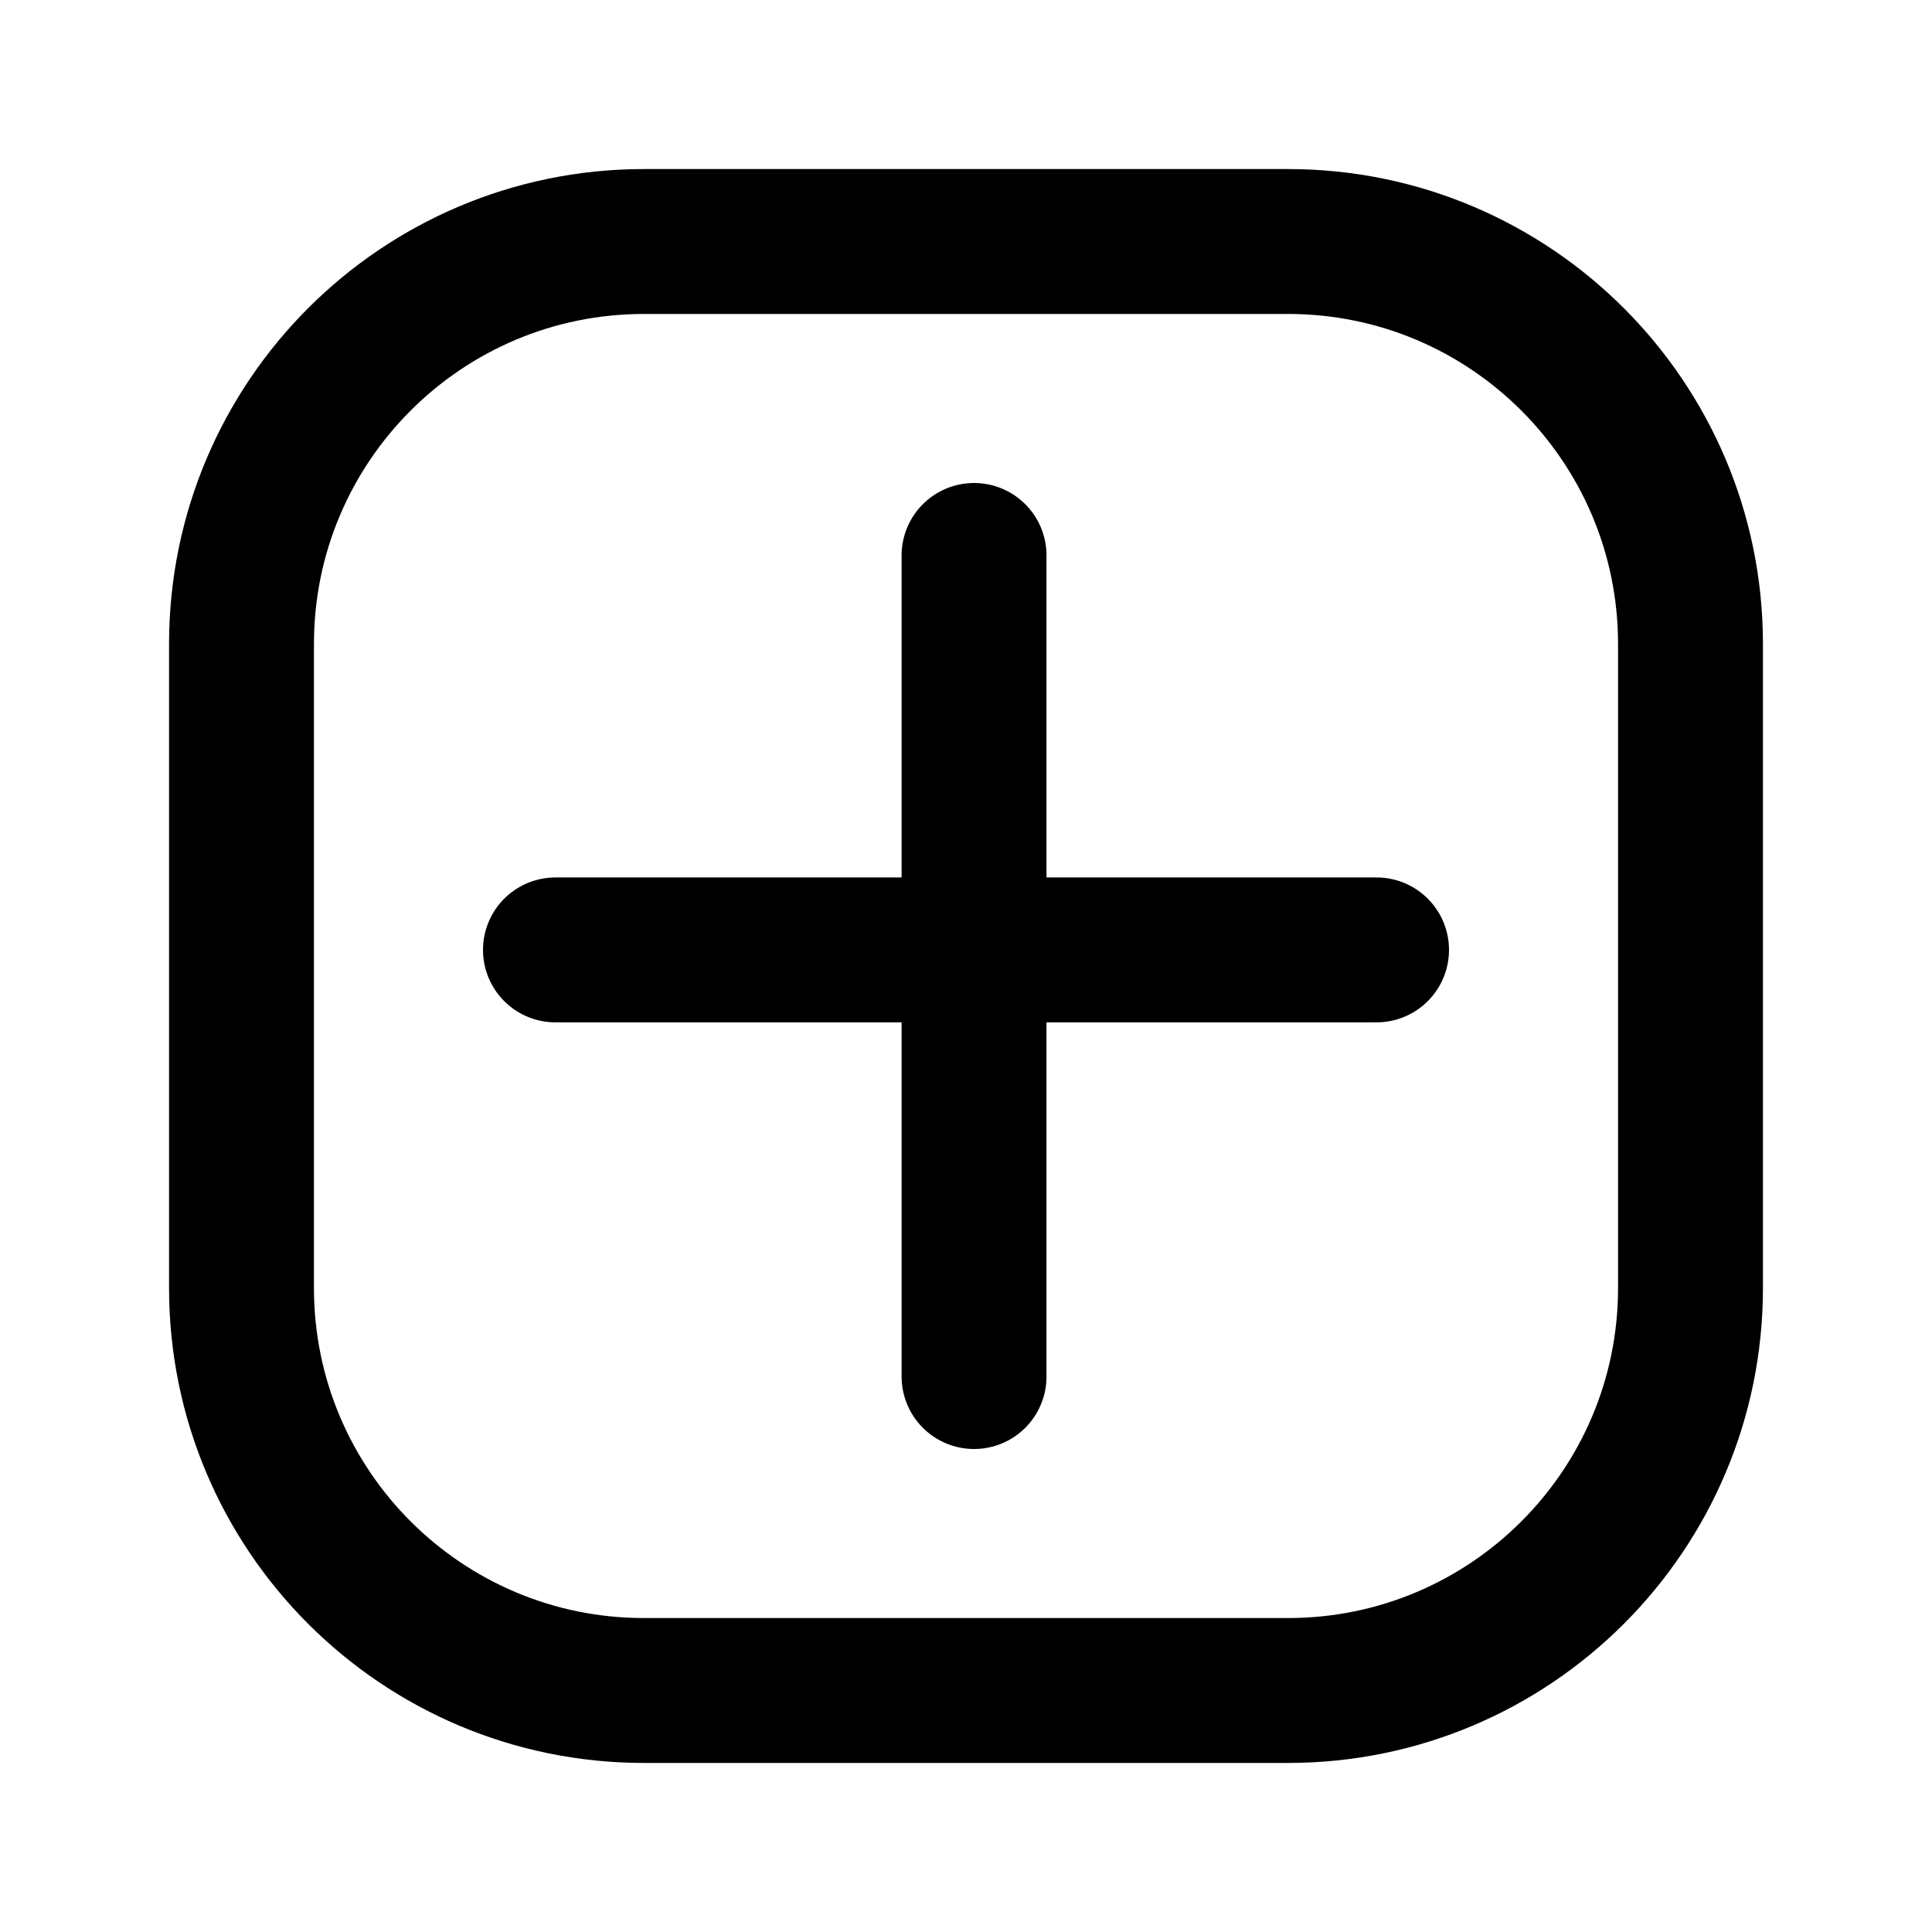
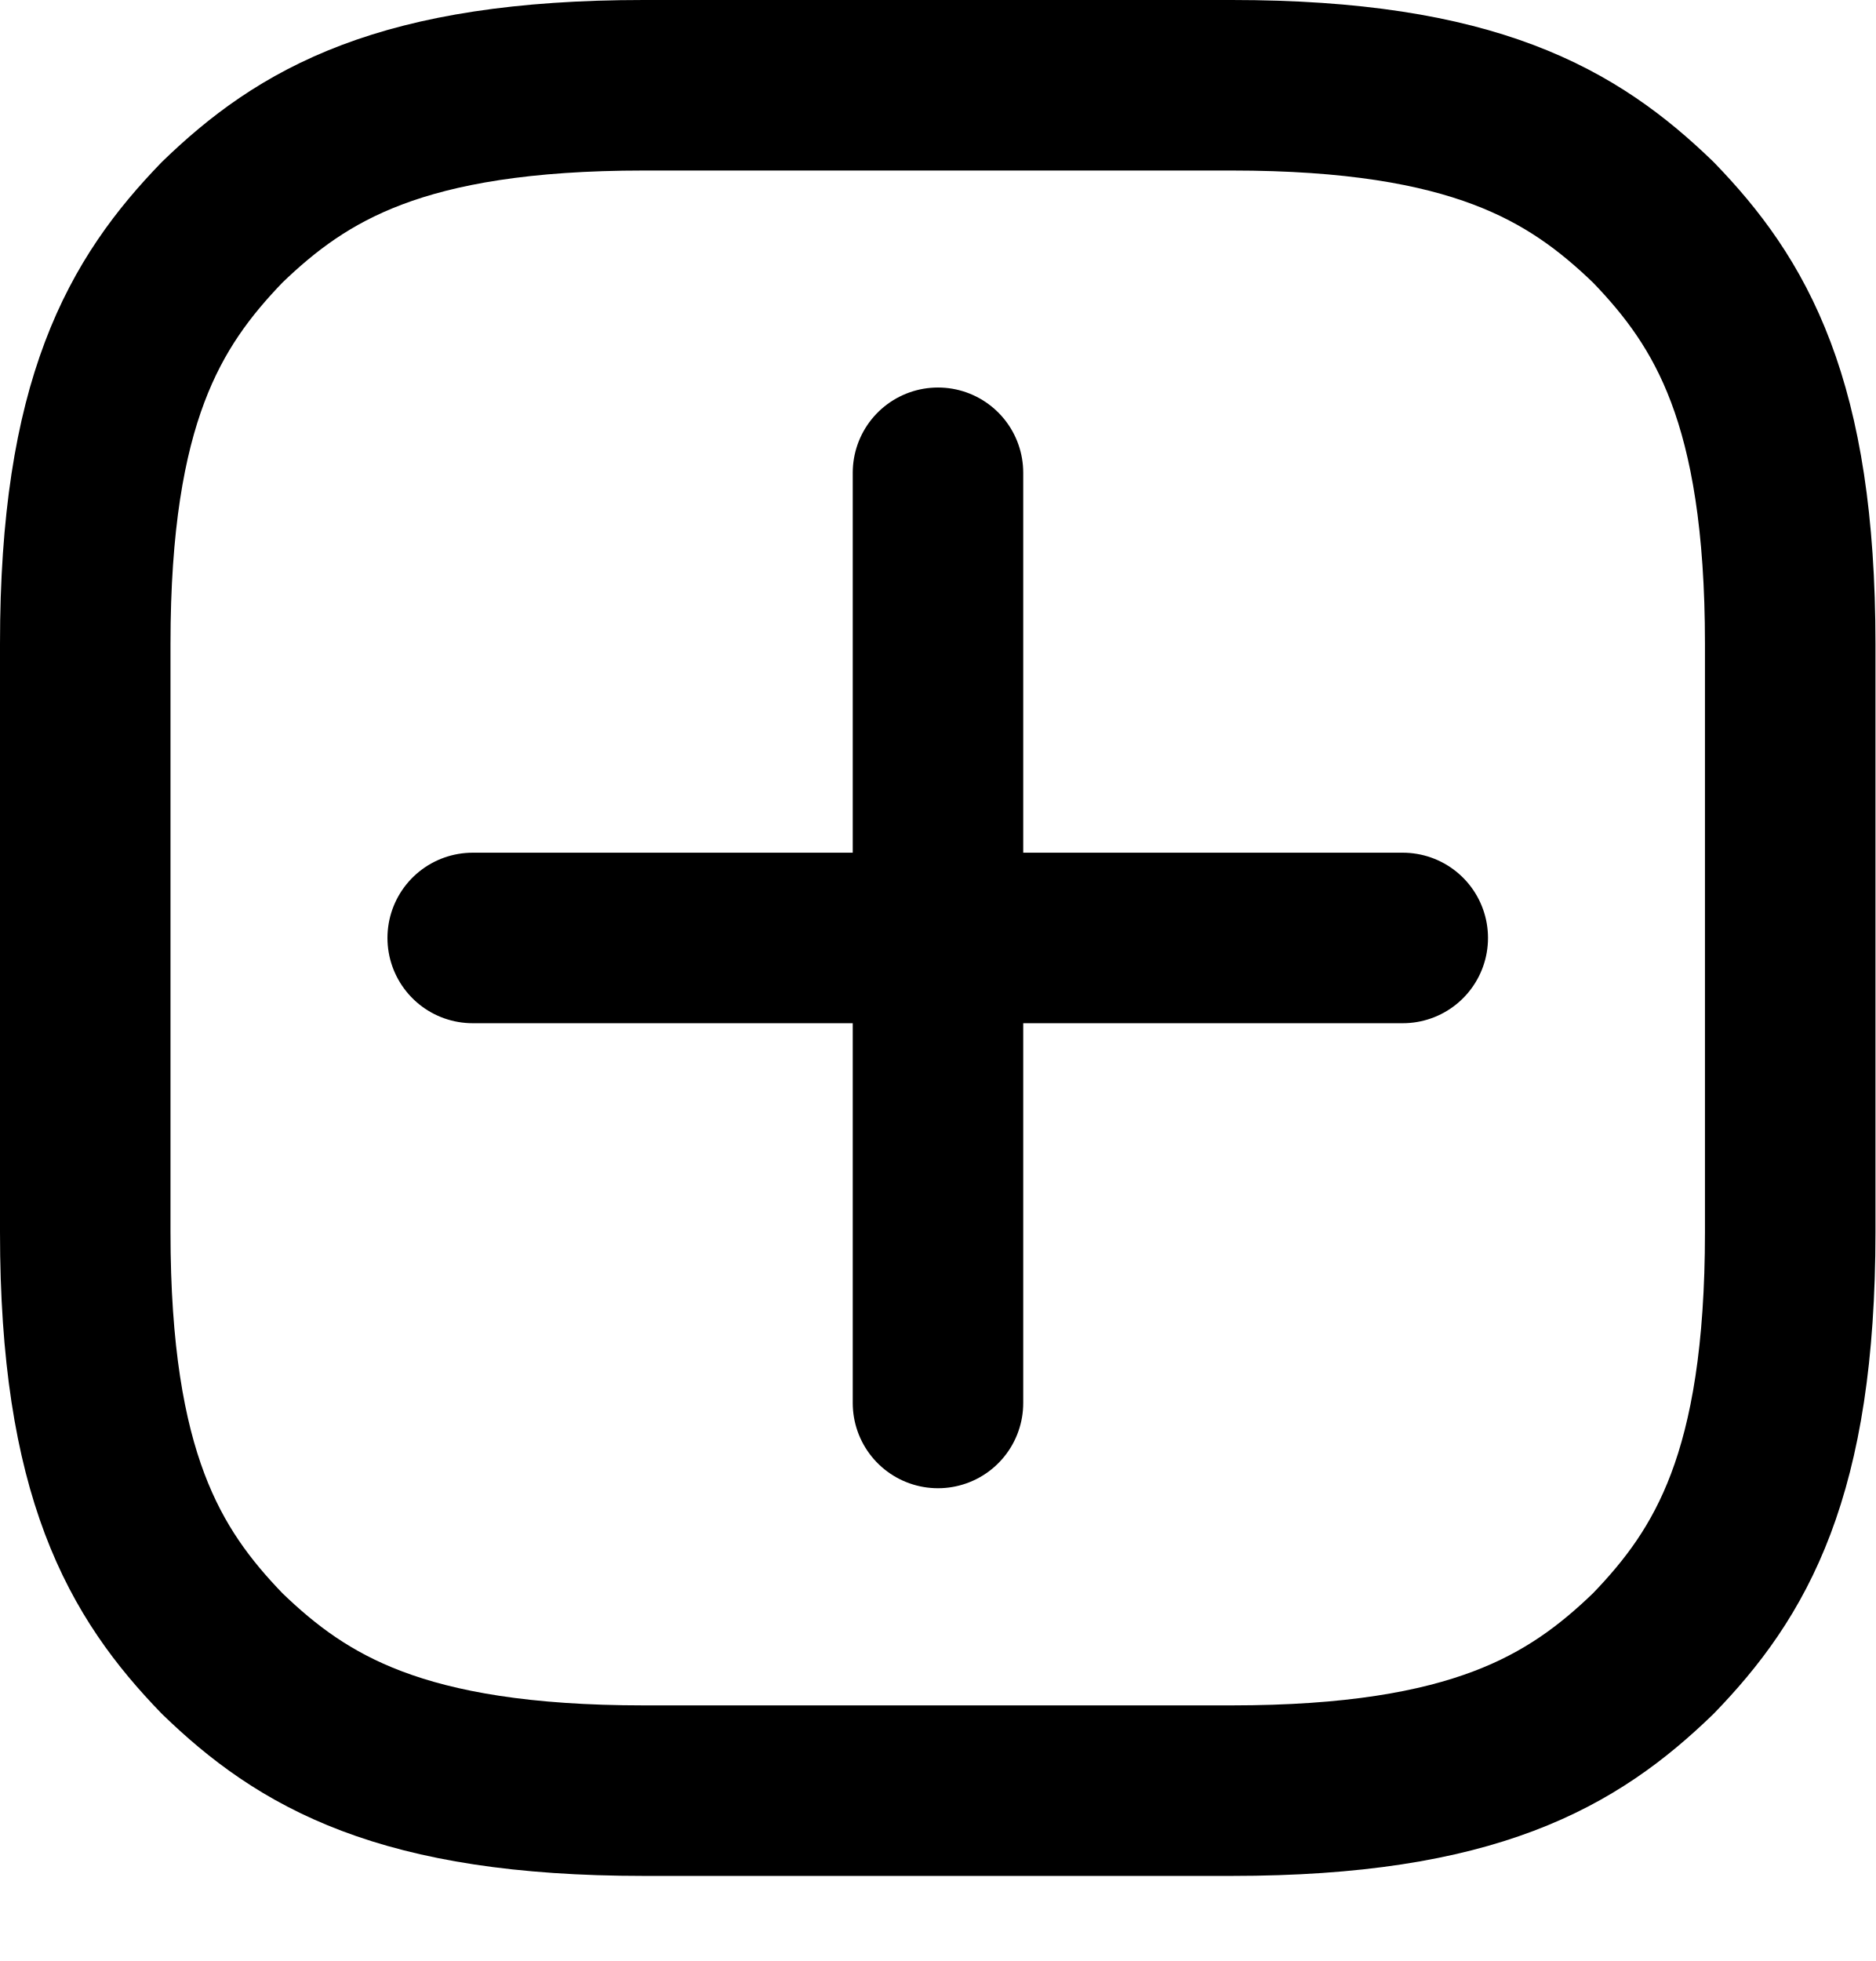
- <svg xmlns="http://www.w3.org/2000/svg" width="24" height="24" viewBox="0 0 24 24" fill="none">
-   <rect width="24" height="24" />
-   <rect x="3" y="3" width="18" height="18" rx="5" stroke="black" stroke-width="1.8" />
-   <line x1="12.1" y1="6.9" x2="12.1" y2="17.1" stroke="black" stroke-width="1.8" stroke-linecap="round" />
-   <line x1="6.9" y1="11.8" x2="17.1" y2="11.8" stroke="black" stroke-width="1.8" stroke-linecap="round" />
+ <svg xmlns="http://www.w3.org/2000/svg" width="22" height="23" viewBox="0 0 22 23" fill="none">
+   <path d="M1 11V14.45C1 17.299 1.698 18.455 2.606 19.394C3.546 20.303 4.704 21.002 7.552 21.002H14.448C17.296 21.002 18.454 20.302 19.394 19.394C20.302 18.455 21 17.3 21 14.45V7.552C21 4.703 20.302 3.546 19.394 2.607C18.454 1.7 17.296 1 14.448 1H7.552C4.704 1 3.546 1.699 2.606 2.607C1.698 3.547 1 4.703 1 7.552V11Z" stroke="black" stroke-width="2" stroke-linecap="round" stroke-linejoin="round" />
+   <path d="M5.545 11.001H16.455" stroke="black" stroke-width="2" stroke-linecap="round" stroke-linejoin="round" />
+   <path d="M11.003 5.545V16.455" stroke="black" stroke-width="2" stroke-linecap="round" stroke-linejoin="round" />
</svg>
